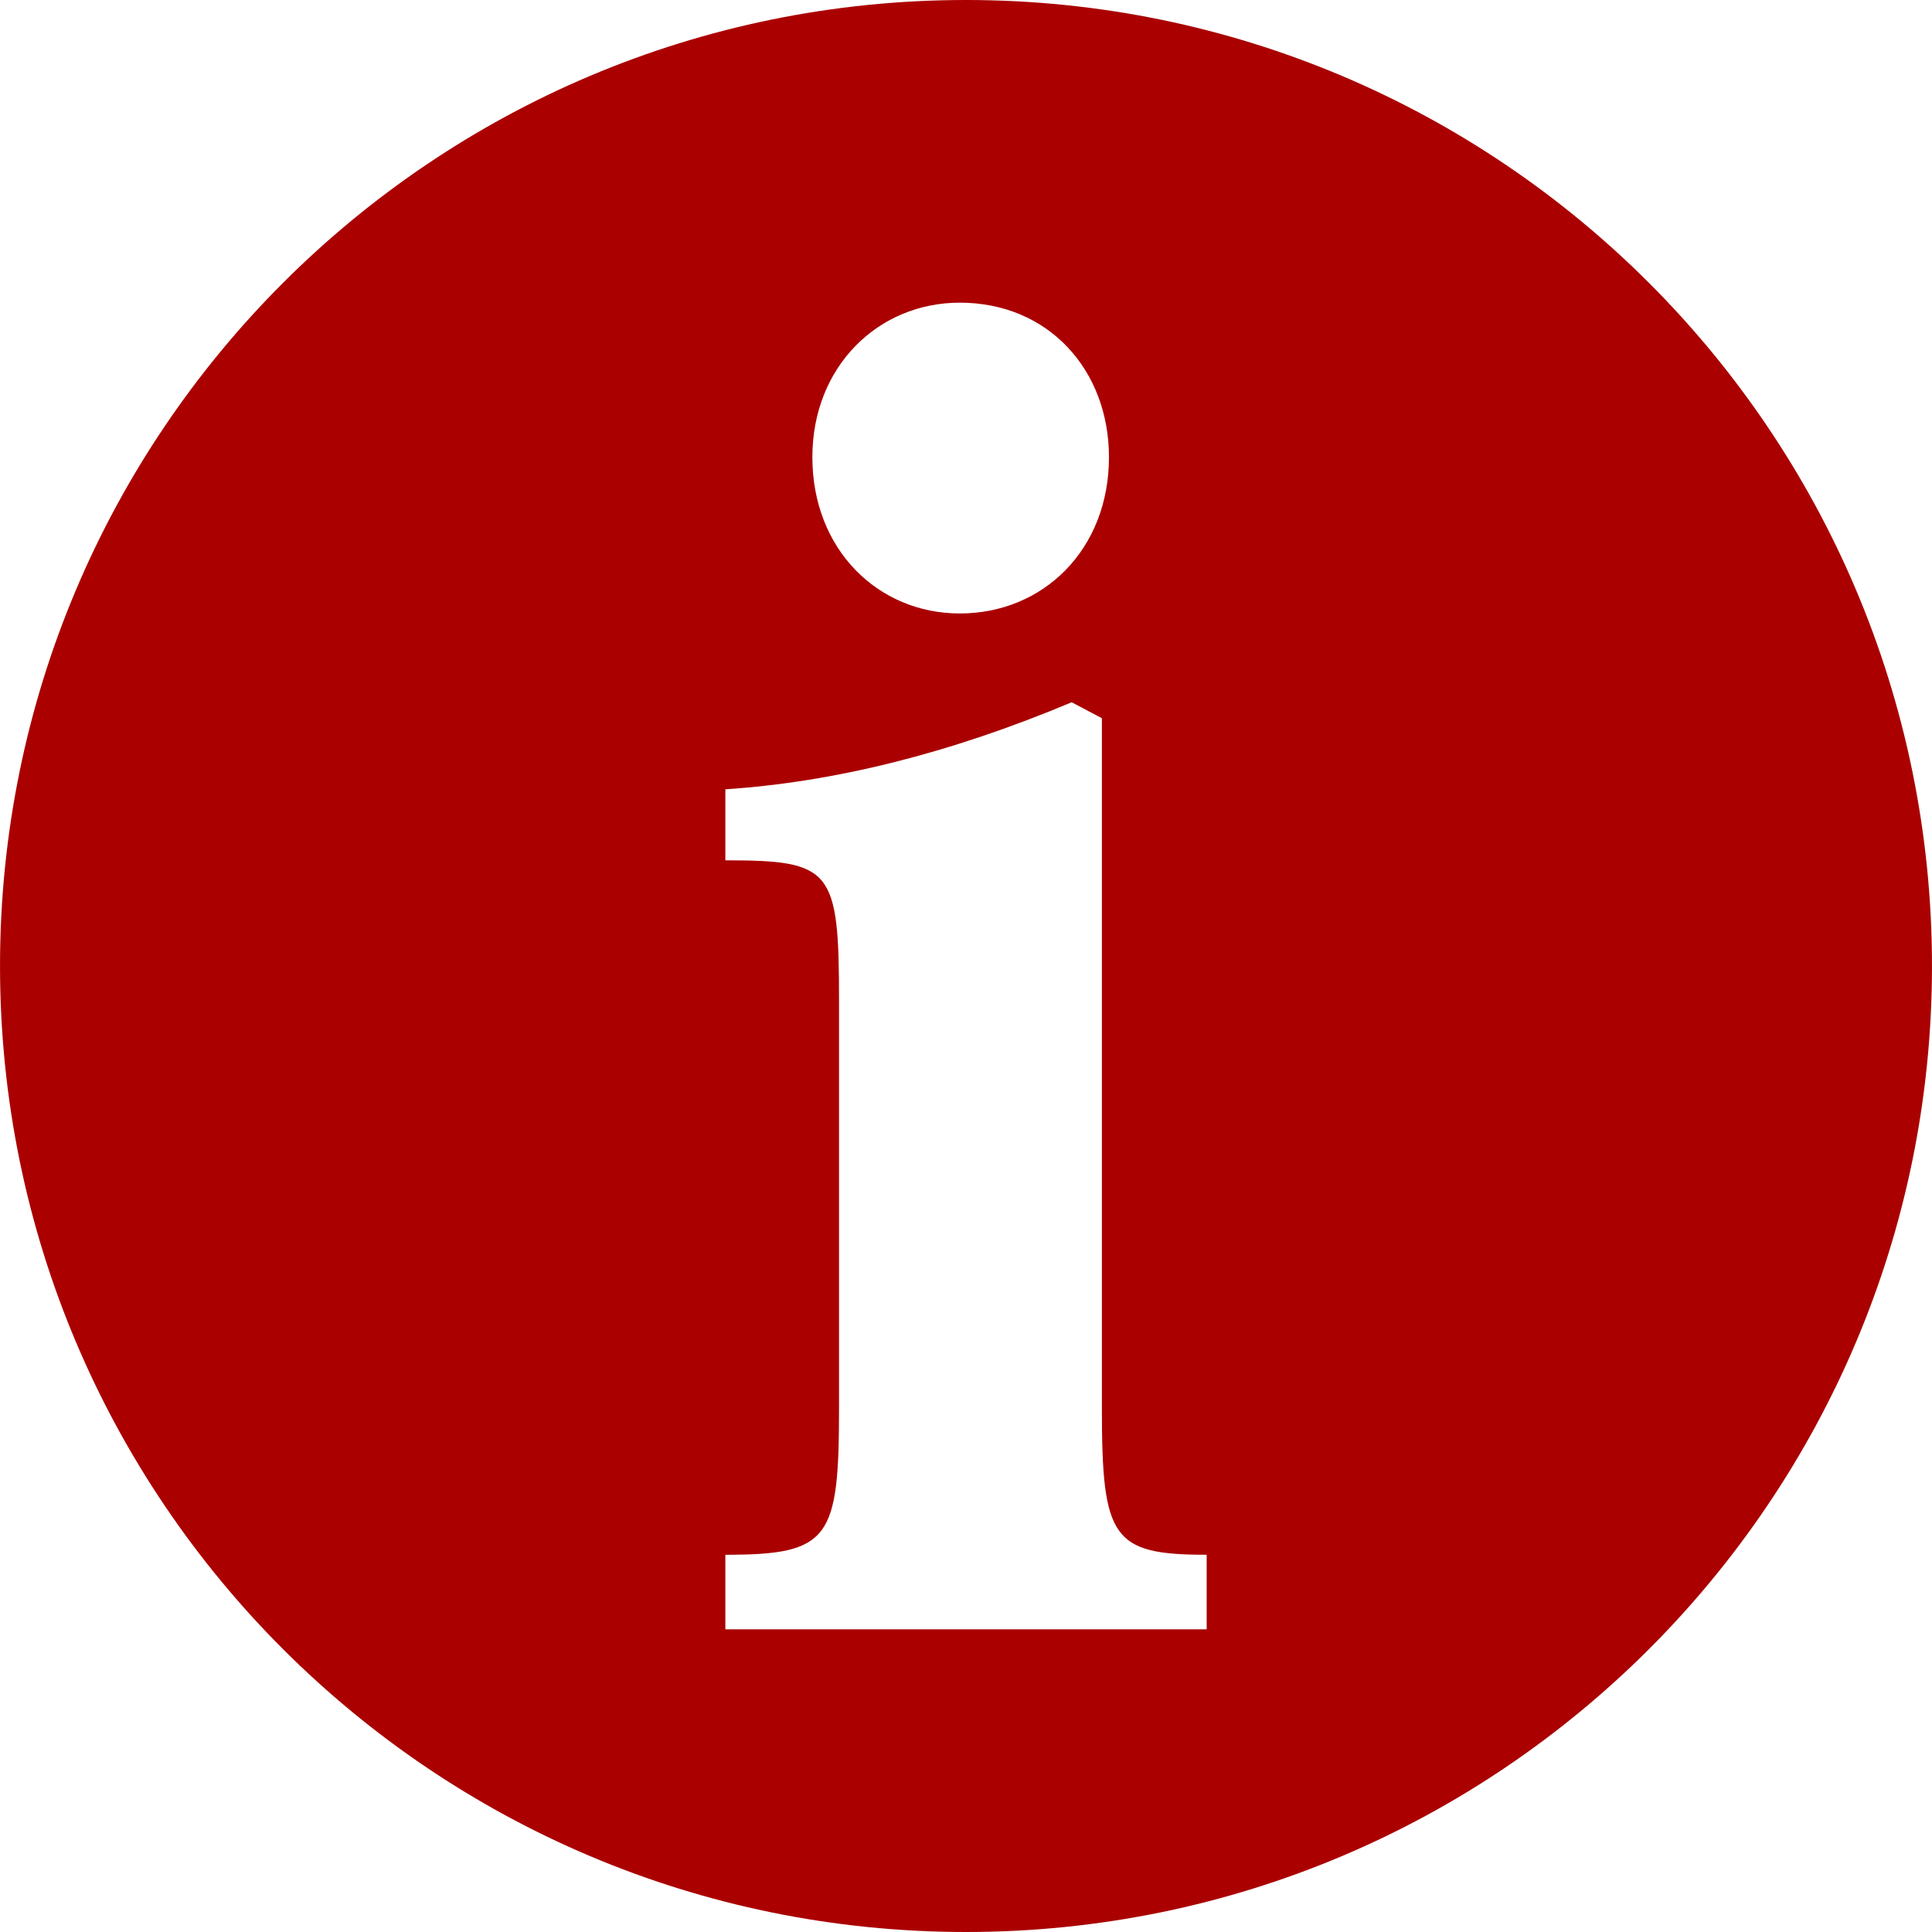
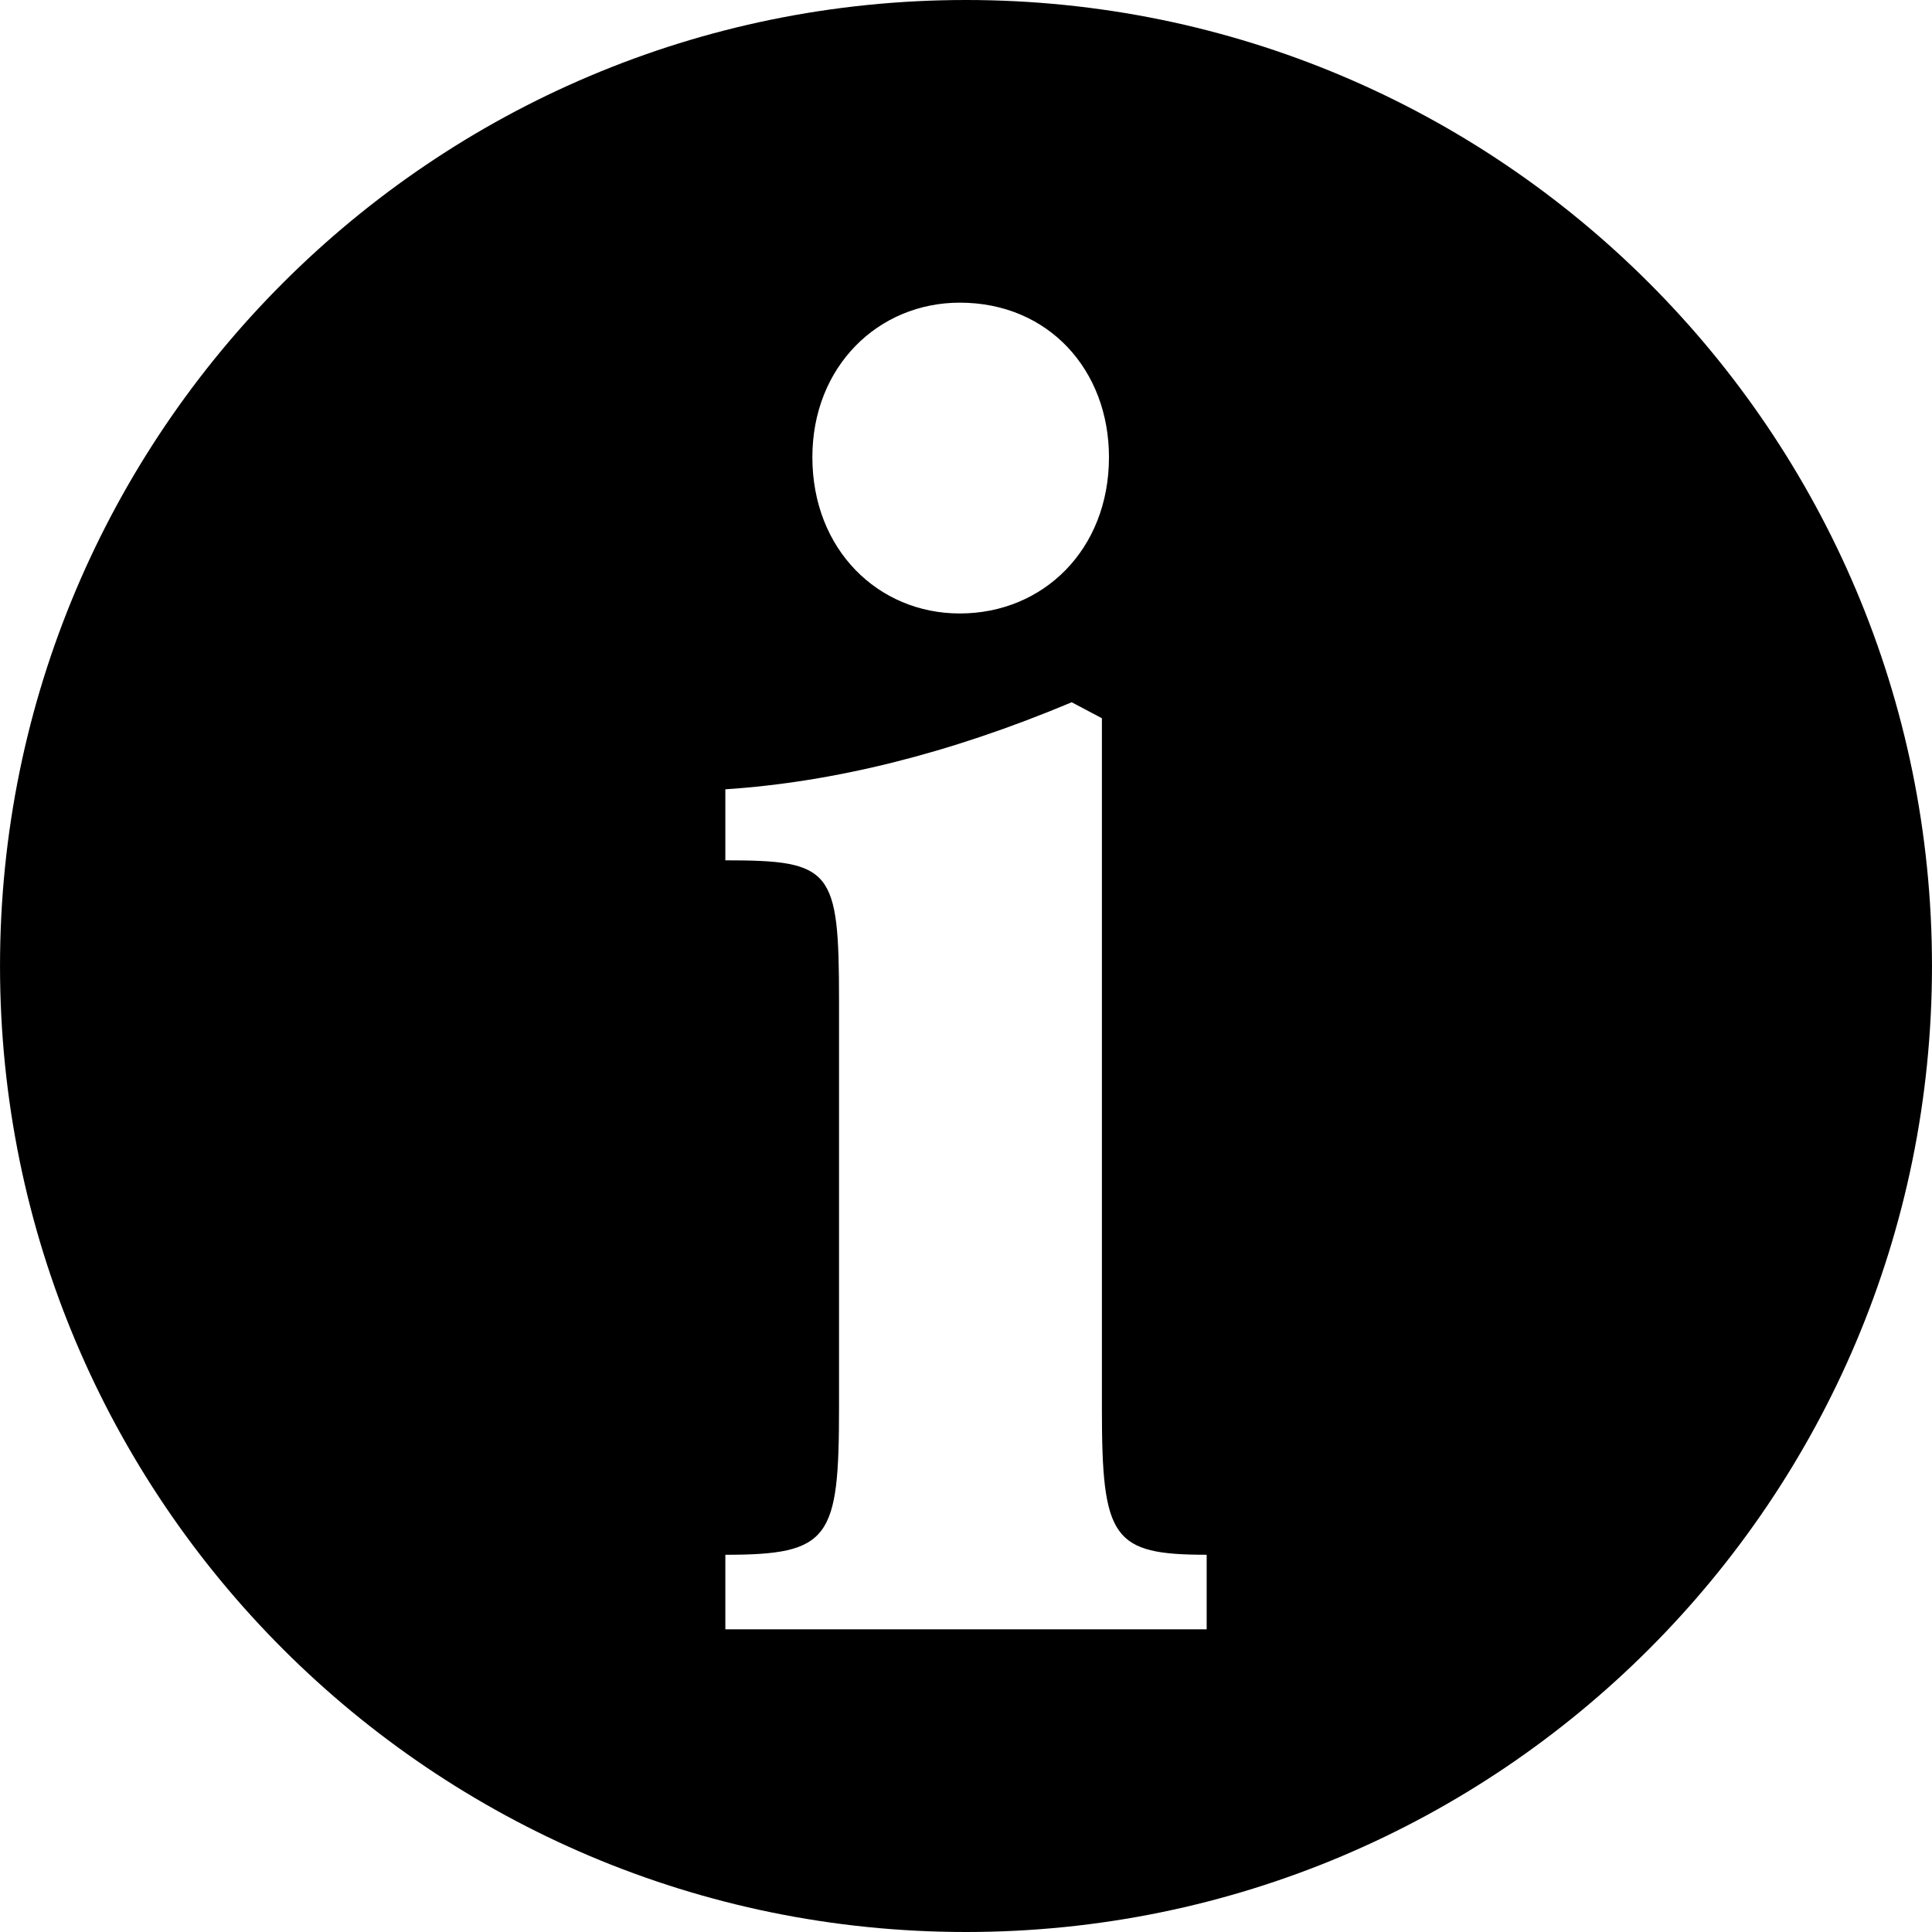
- <svg xmlns="http://www.w3.org/2000/svg" version="1.1" id="Ebene_1" x="0px" y="0px" width="100px" height="100px" viewBox="0 0 100 100" enable-background="new 0 0 100 100" xml:space="preserve">
-   <defs id="defs11" />
-   <g id="g5" style="stroke:#bb00ff;stroke-opacity:0;fill:#aa0000;fill-opacity:1">
-     <path fill="#000000" d="M50,100c27.614,0,49.999-22.386,49.999-50C99.999,22.386,77.614,0,50,0C22.386,0,0.001,22.386,0.001,50    C0.001,77.614,22.386,100,50,100z M49.679,15.666c4.596,0,7.721,3.493,7.721,7.998c0,4.781-3.401,8.089-7.721,8.089    c-4.229,0-7.631-3.309-7.631-8.089C42.048,18.976,45.45,15.666,49.679,15.666z M37.544,80.475c5.424,0,5.884-0.827,5.884-7.629    V51.792c0-6.802-0.367-7.262-5.884-7.262v-3.676c5.608-0.369,11.583-1.84,17.927-4.505l1.563,0.827v35.76    c0,6.711,0.551,7.538,5.423,7.538v3.859H37.544V80.475z" id="path7" style="stroke:#bb00ff;stroke-opacity:0;fill:#aa0000;fill-opacity:1" />
+ <svg xmlns="http://www.w3.org/2000/svg" xmlns:xlink="http://www.w3.org/1999/xlink" version="1.1" id="Ebene_1" x="0px" y="0px" width="100px" height="100px" viewBox="0 0 100 100" enable-background="new 0 0 100 100" xml:space="preserve">
+   <defs id="defs11">
+     <linearGradient id="linearGradient3787">
+       <stop style="stop-color:#bb00ff;stop-opacity:1;" offset="0" id="stop3789" />
+       <stop style="stop-color:#bb00ff;stop-opacity:0;" offset="1" id="stop3791" />
+     </linearGradient>
+     <linearGradient id="linearGradient3764">
+       <stop style="stop-color:#505050;stop-opacity:1;" offset="0" id="stop3766" />
+       <stop style="stop-color:#3c3c3c;stop-opacity:1;" offset="1" id="stop3768" />
+     </linearGradient>
+     <linearGradient id="linearGradient3756">
+       <stop style="stop-color:#cc0000;stop-opacity:1;" offset="0" id="stop3758" />
+       <stop style="stop-color:#cc0000;stop-opacity:0;" offset="1" id="stop3760" />
+     </linearGradient>
+     <linearGradient id="linearGradient3752">
+       <stop style="stop-color:#cc0000;stop-opacity:1;" offset="0" id="stop3754" />
+       <stop style="stop-color:#ff4444;stop-opacity:1;" offset="1" id="stop3756" />
+     </linearGradient>
+     <linearGradient xlink:href="#linearGradient3752" id="linearGradient3758" x1="50.923" y1="0.421" x2="50.923" y2="100.424" gradientUnits="userSpaceOnUse" />
+     <linearGradient xlink:href="#linearGradient3764" id="linearGradient3770" x1="49.925" y1="0.424" x2="49.925" y2="98.746" gradientUnits="userSpaceOnUse" />
+     <linearGradient xlink:href="#linearGradient3787" id="linearGradient3793" x1="-0.499" y1="50" x2="100.499" y2="50" gradientUnits="userSpaceOnUse" />
+   </defs>
+   <g id="g5" style="stroke:url(#linearGradient3793);stroke-opacity:0;fill:#000000;fill-opacity:1;stroke-width:1;stroke-miterlimit:4;stroke-dasharray:none">
+     <path fill="#000000" d="M50,100c27.614,0,49.999-22.386,49.999-50C99.999,22.386,77.614,0,50,0C22.386,0,0.001,22.386,0.001,50    C0.001,77.614,22.386,100,50,100z M49.679,15.666c4.596,0,7.721,3.493,7.721,7.998c0,4.781-3.401,8.089-7.721,8.089    c-4.229,0-7.631-3.309-7.631-8.089C42.048,18.976,45.45,15.666,49.679,15.666z M37.544,80.475c5.424,0,5.884-0.827,5.884-7.629    V51.792c0-6.802-0.367-7.262-5.884-7.262v-3.676c5.608-0.369,11.583-1.84,17.927-4.505l1.563,0.827v35.76    c0,6.711,0.551,7.538,5.423,7.538v3.859H37.544V80.475z" id="path7" style="stroke:url(#linearGradient3793);stroke-opacity:0;fill:#000000;fill-opacity:1;stroke-width:1;stroke-miterlimit:4;stroke-dasharray:none" />
  </g>
</svg>
